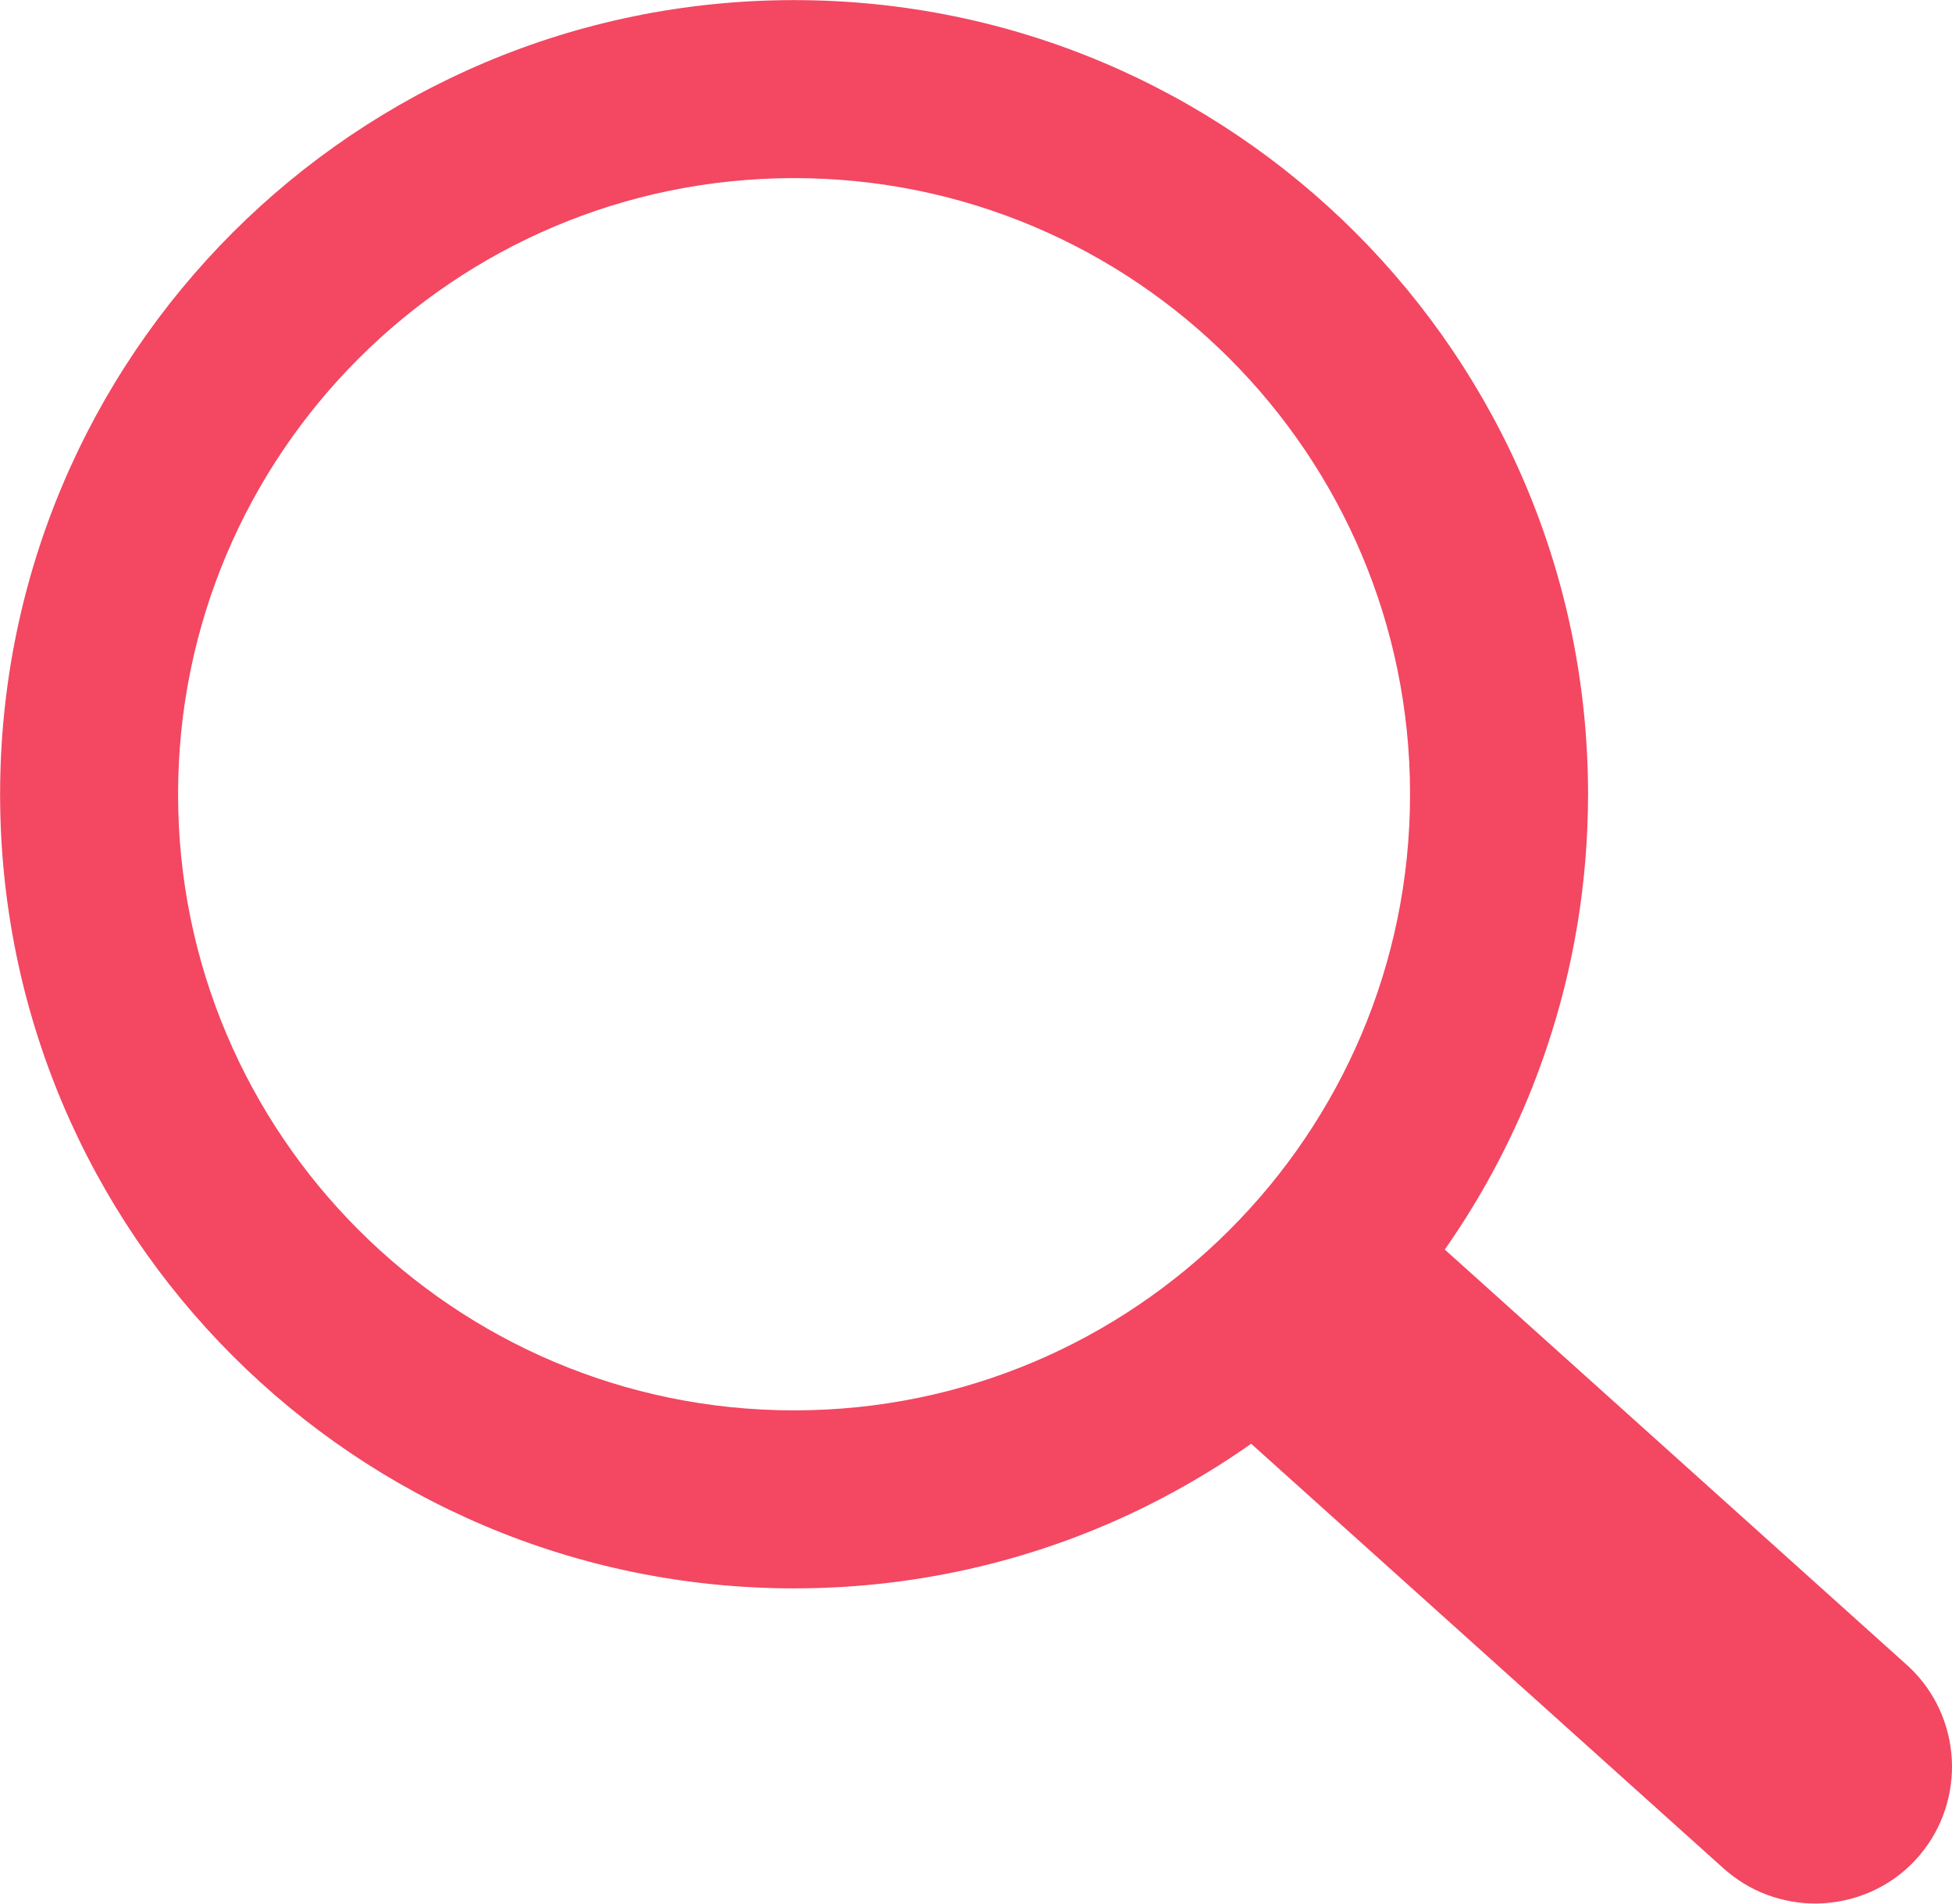
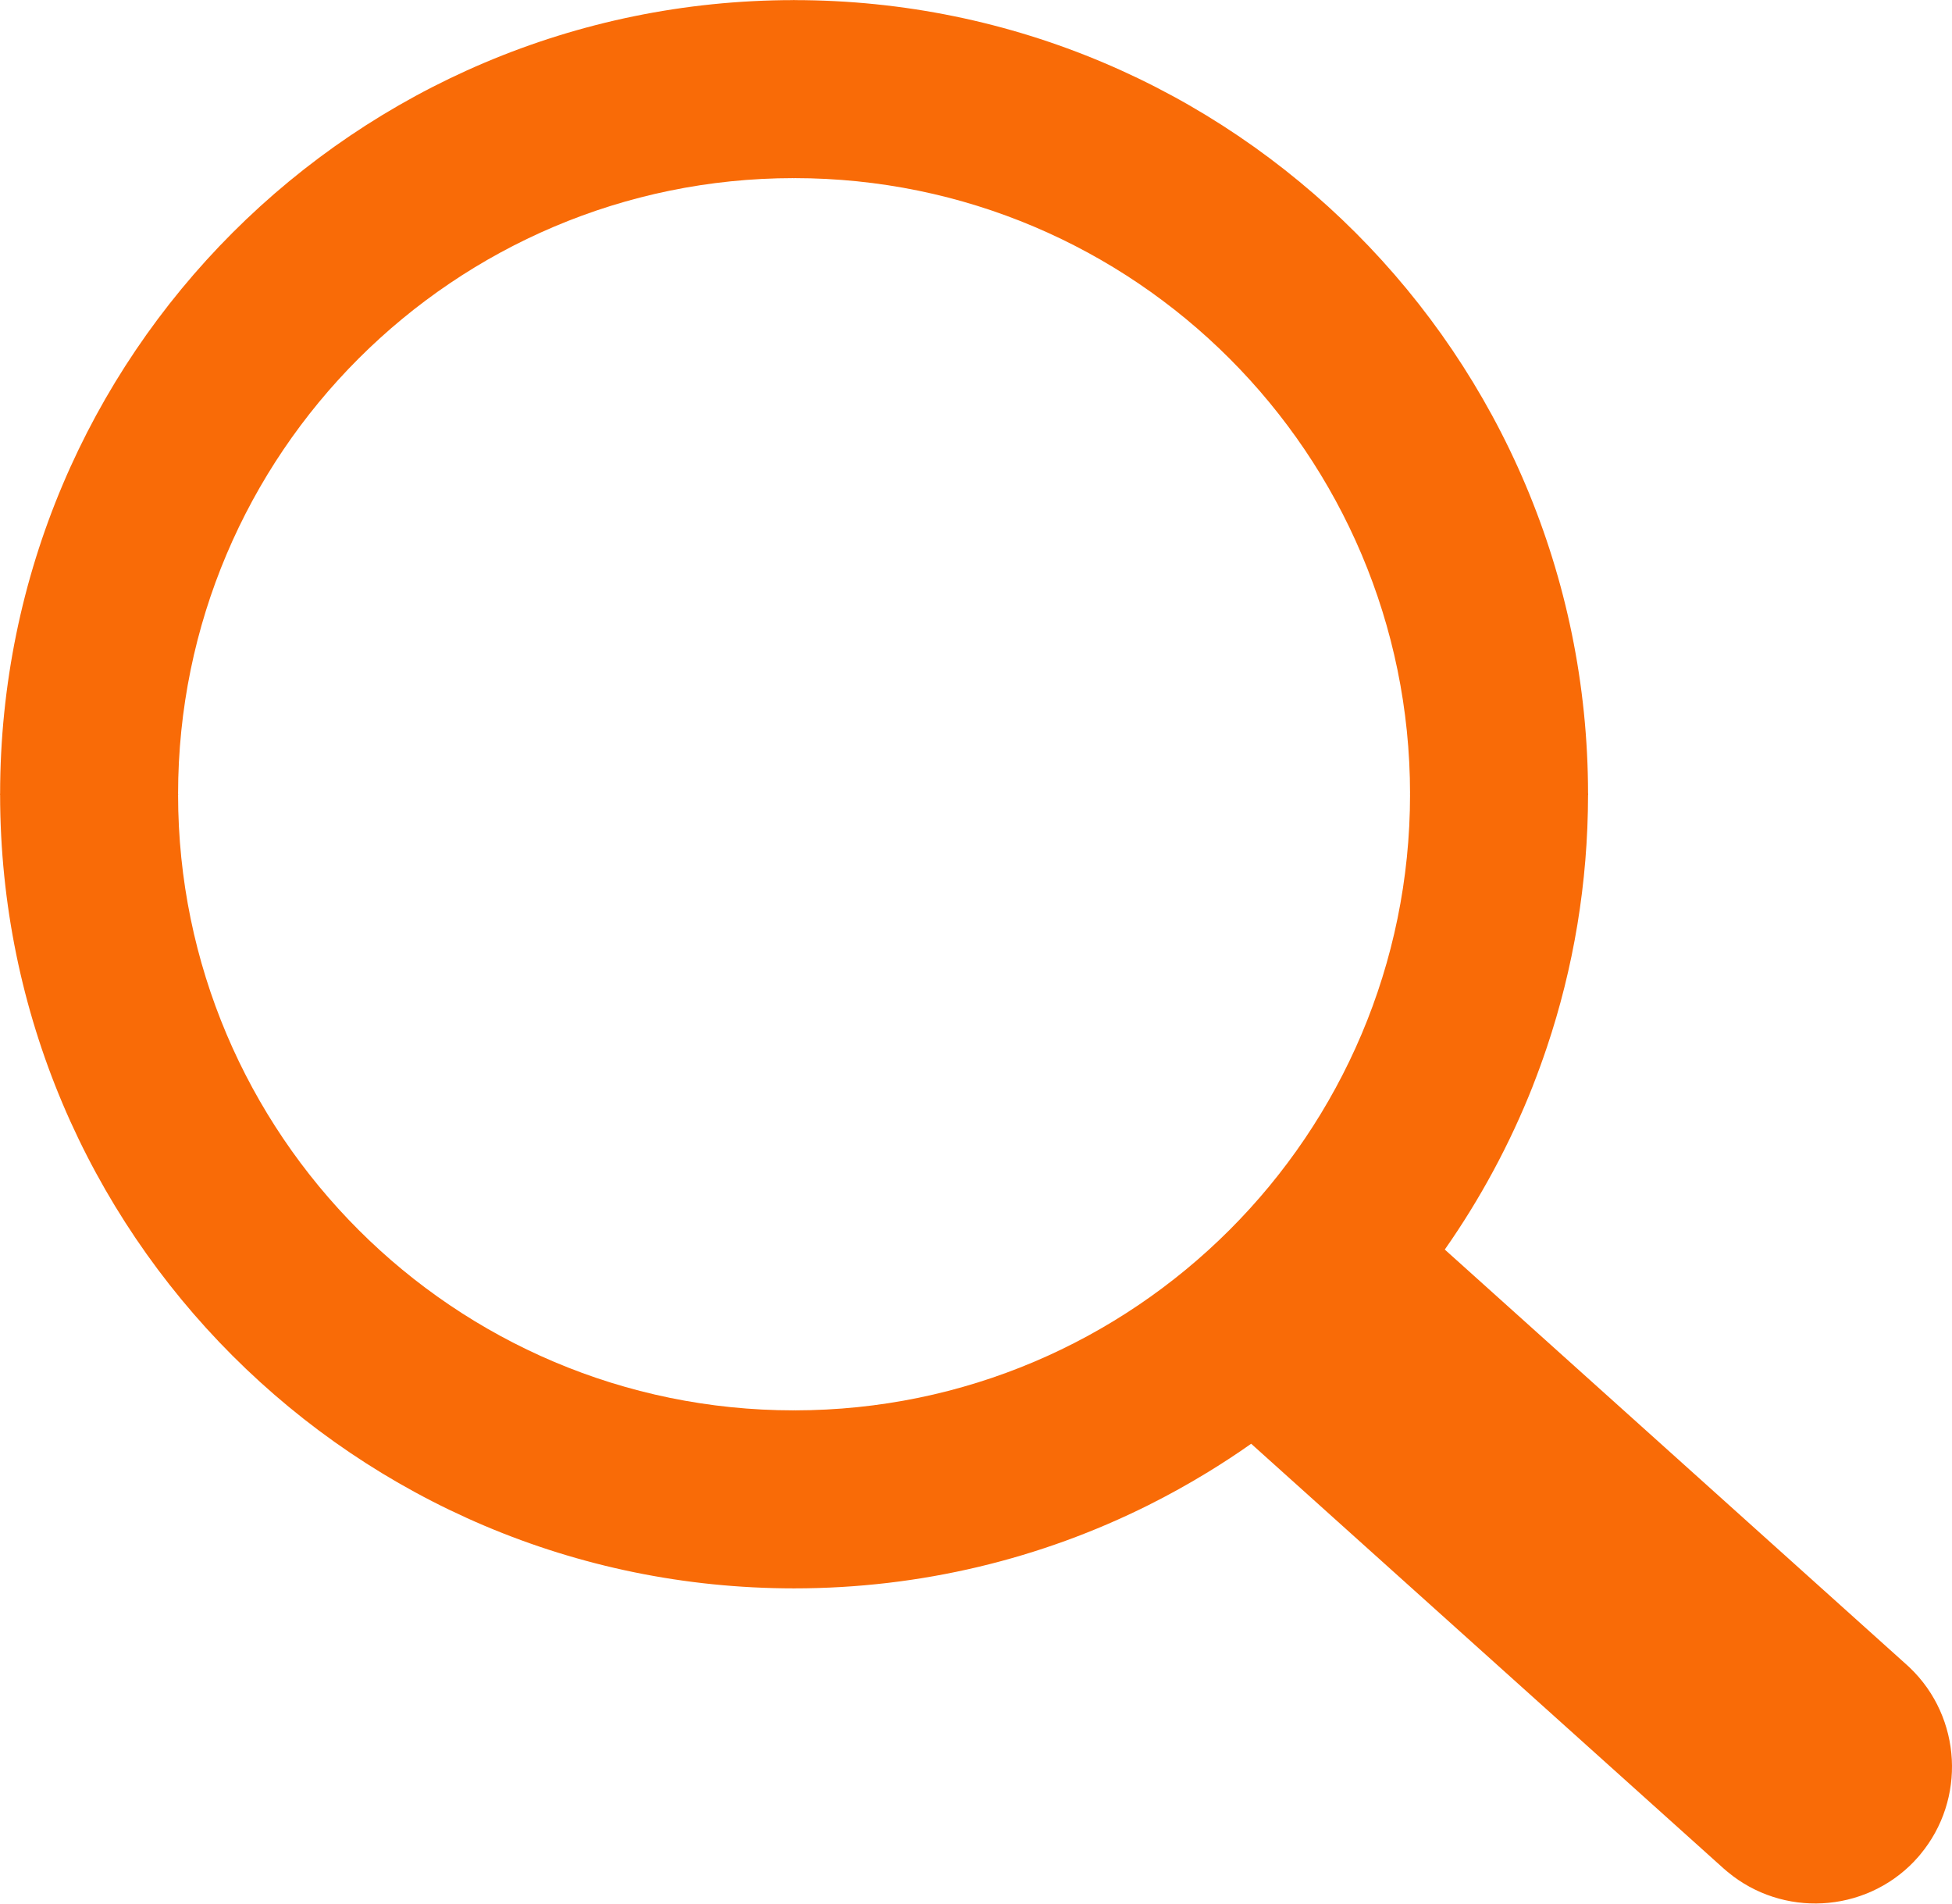
- <svg xmlns="http://www.w3.org/2000/svg" fill="#f34762" version="1.1" id="Layer_1" x="0px" y="0px" width="122.879px" height="119.799px" viewBox="0 0 122.879 119.799" enable-background="new 0 0 122.879 119.799" xml:space="preserve">
+ <svg xmlns="http://www.w3.org/2000/svg" fill="#f96b07" version="1.1" id="Layer_1" x="0px" y="0px" width="122.879px" height="119.799px" viewBox="0 0 122.879 119.799" enable-background="new 0 0 122.879 119.799" xml:space="preserve">
  <g>
    <path d="M49.988,0h0.016v0.007C63.803,0.011,76.298,5.608,85.34,14.652c9.027,9.031,14.619,21.515,14.628,35.303h0.007v0.033v0.04 h-0.007c-0.005,5.557-0.917,10.905-2.594,15.892c-0.281,0.837-0.575,1.641-0.877,2.409v0.007c-1.446,3.66-3.315,7.12-5.547,10.307 l29.082,26.139l0.018,0.016l0.157,0.146l0.011,0.011c1.642,1.563,2.536,3.656,2.649,5.78c0.11,2.1-0.543,4.248-1.979,5.971 l-0.011,0.016l-0.175,0.203l-0.035,0.035l-0.146,0.16l-0.016,0.021c-1.565,1.642-3.654,2.534-5.78,2.646 c-2.097,0.111-4.247-0.54-5.971-1.978l-0.015-0.011l-0.204-0.175l-0.029-0.024L78.761,90.865c-0.88,0.62-1.778,1.209-2.687,1.765 c-1.233,0.755-2.51,1.466-3.813,2.115c-6.699,3.342-14.269,5.222-22.272,5.222v0.007h-0.016v-0.007 c-13.799-0.004-26.296-5.601-35.338-14.645C5.605,76.291,0.016,63.805,0.007,50.021H0v-0.033v-0.016h0.007 c0.004-13.799,5.601-26.296,14.645-35.338C23.683,5.608,36.167,0.016,49.955,0.007V0H49.988L49.988,0z M50.004,11.21v0.007h-0.016 h-0.033V11.21c-10.686,0.007-20.372,4.35-27.384,11.359C15.56,29.578,11.213,39.274,11.21,49.973h0.007v0.016v0.033H11.21 c0.007,10.686,4.347,20.367,11.359,27.381c7.009,7.012,16.705,11.359,27.403,11.361v-0.007h0.016h0.033v0.007 c10.686-0.007,20.368-4.348,27.382-11.359c7.011-7.009,11.358-16.702,11.36-27.4h-0.006v-0.016v-0.033h0.006 c-0.006-10.686-4.35-20.372-11.358-27.384C70.396,15.56,60.703,11.213,50.004,11.21L50.004,11.21z" />
  </g>
</svg>
